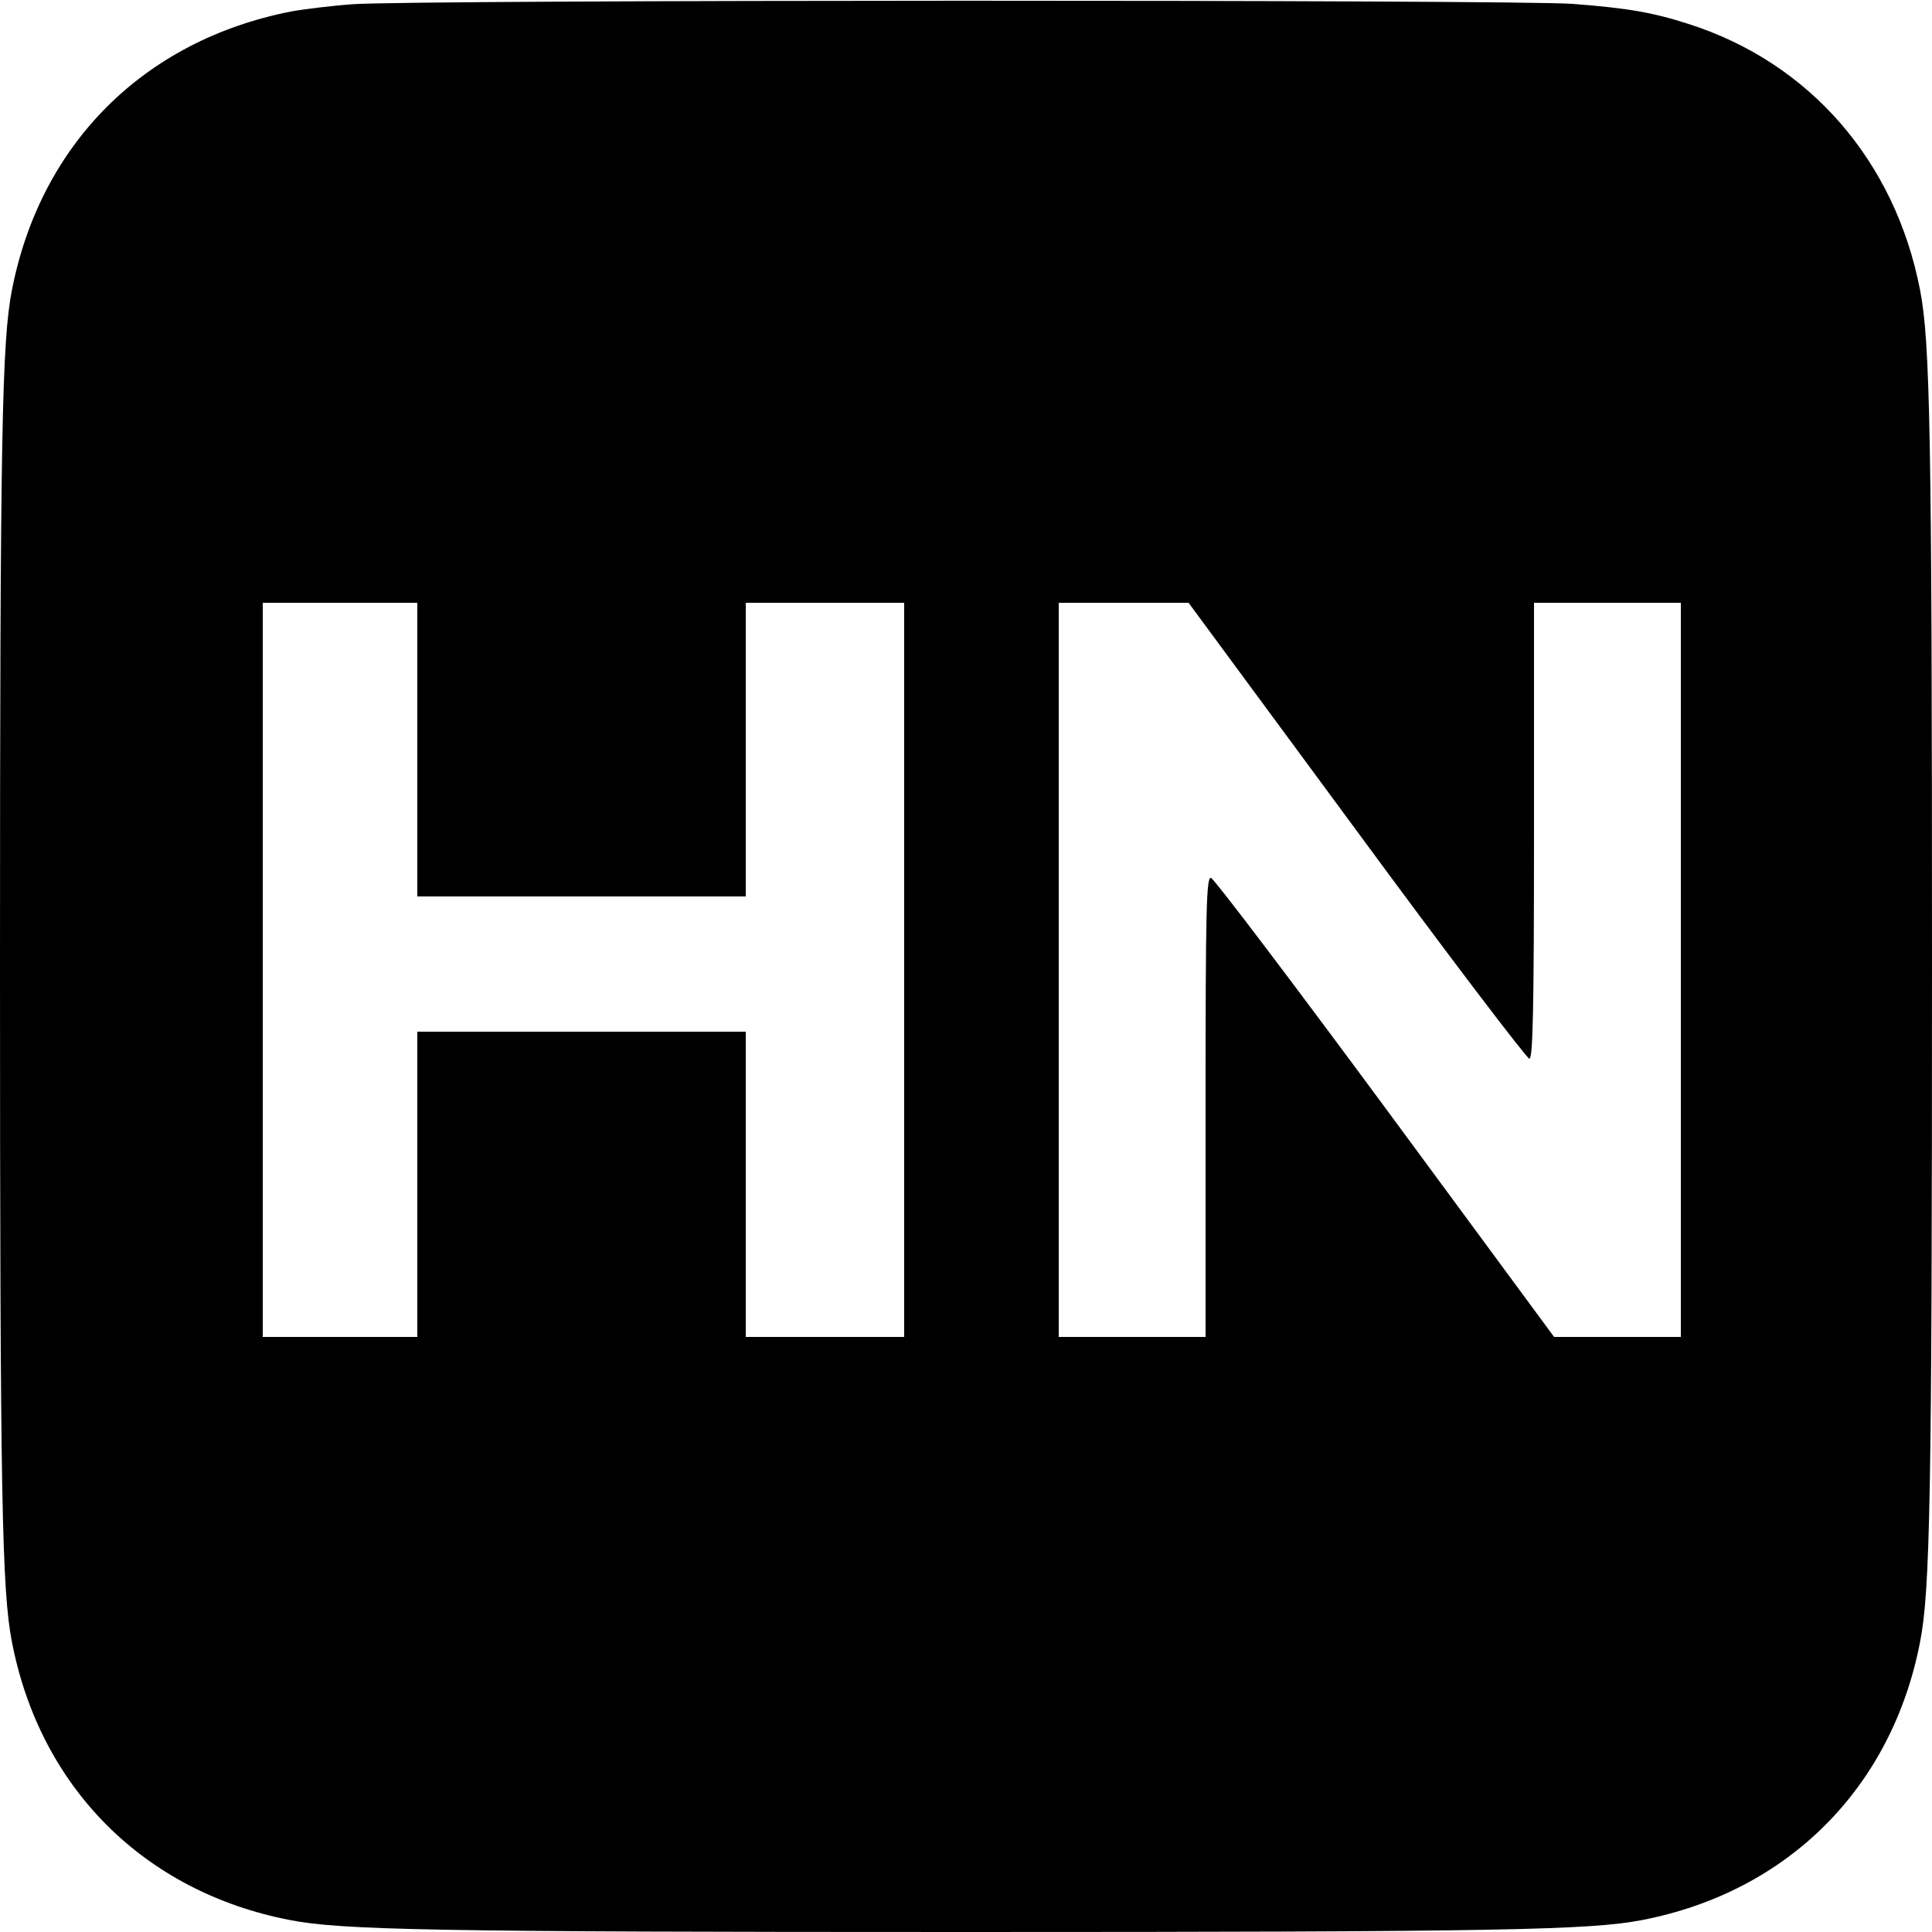
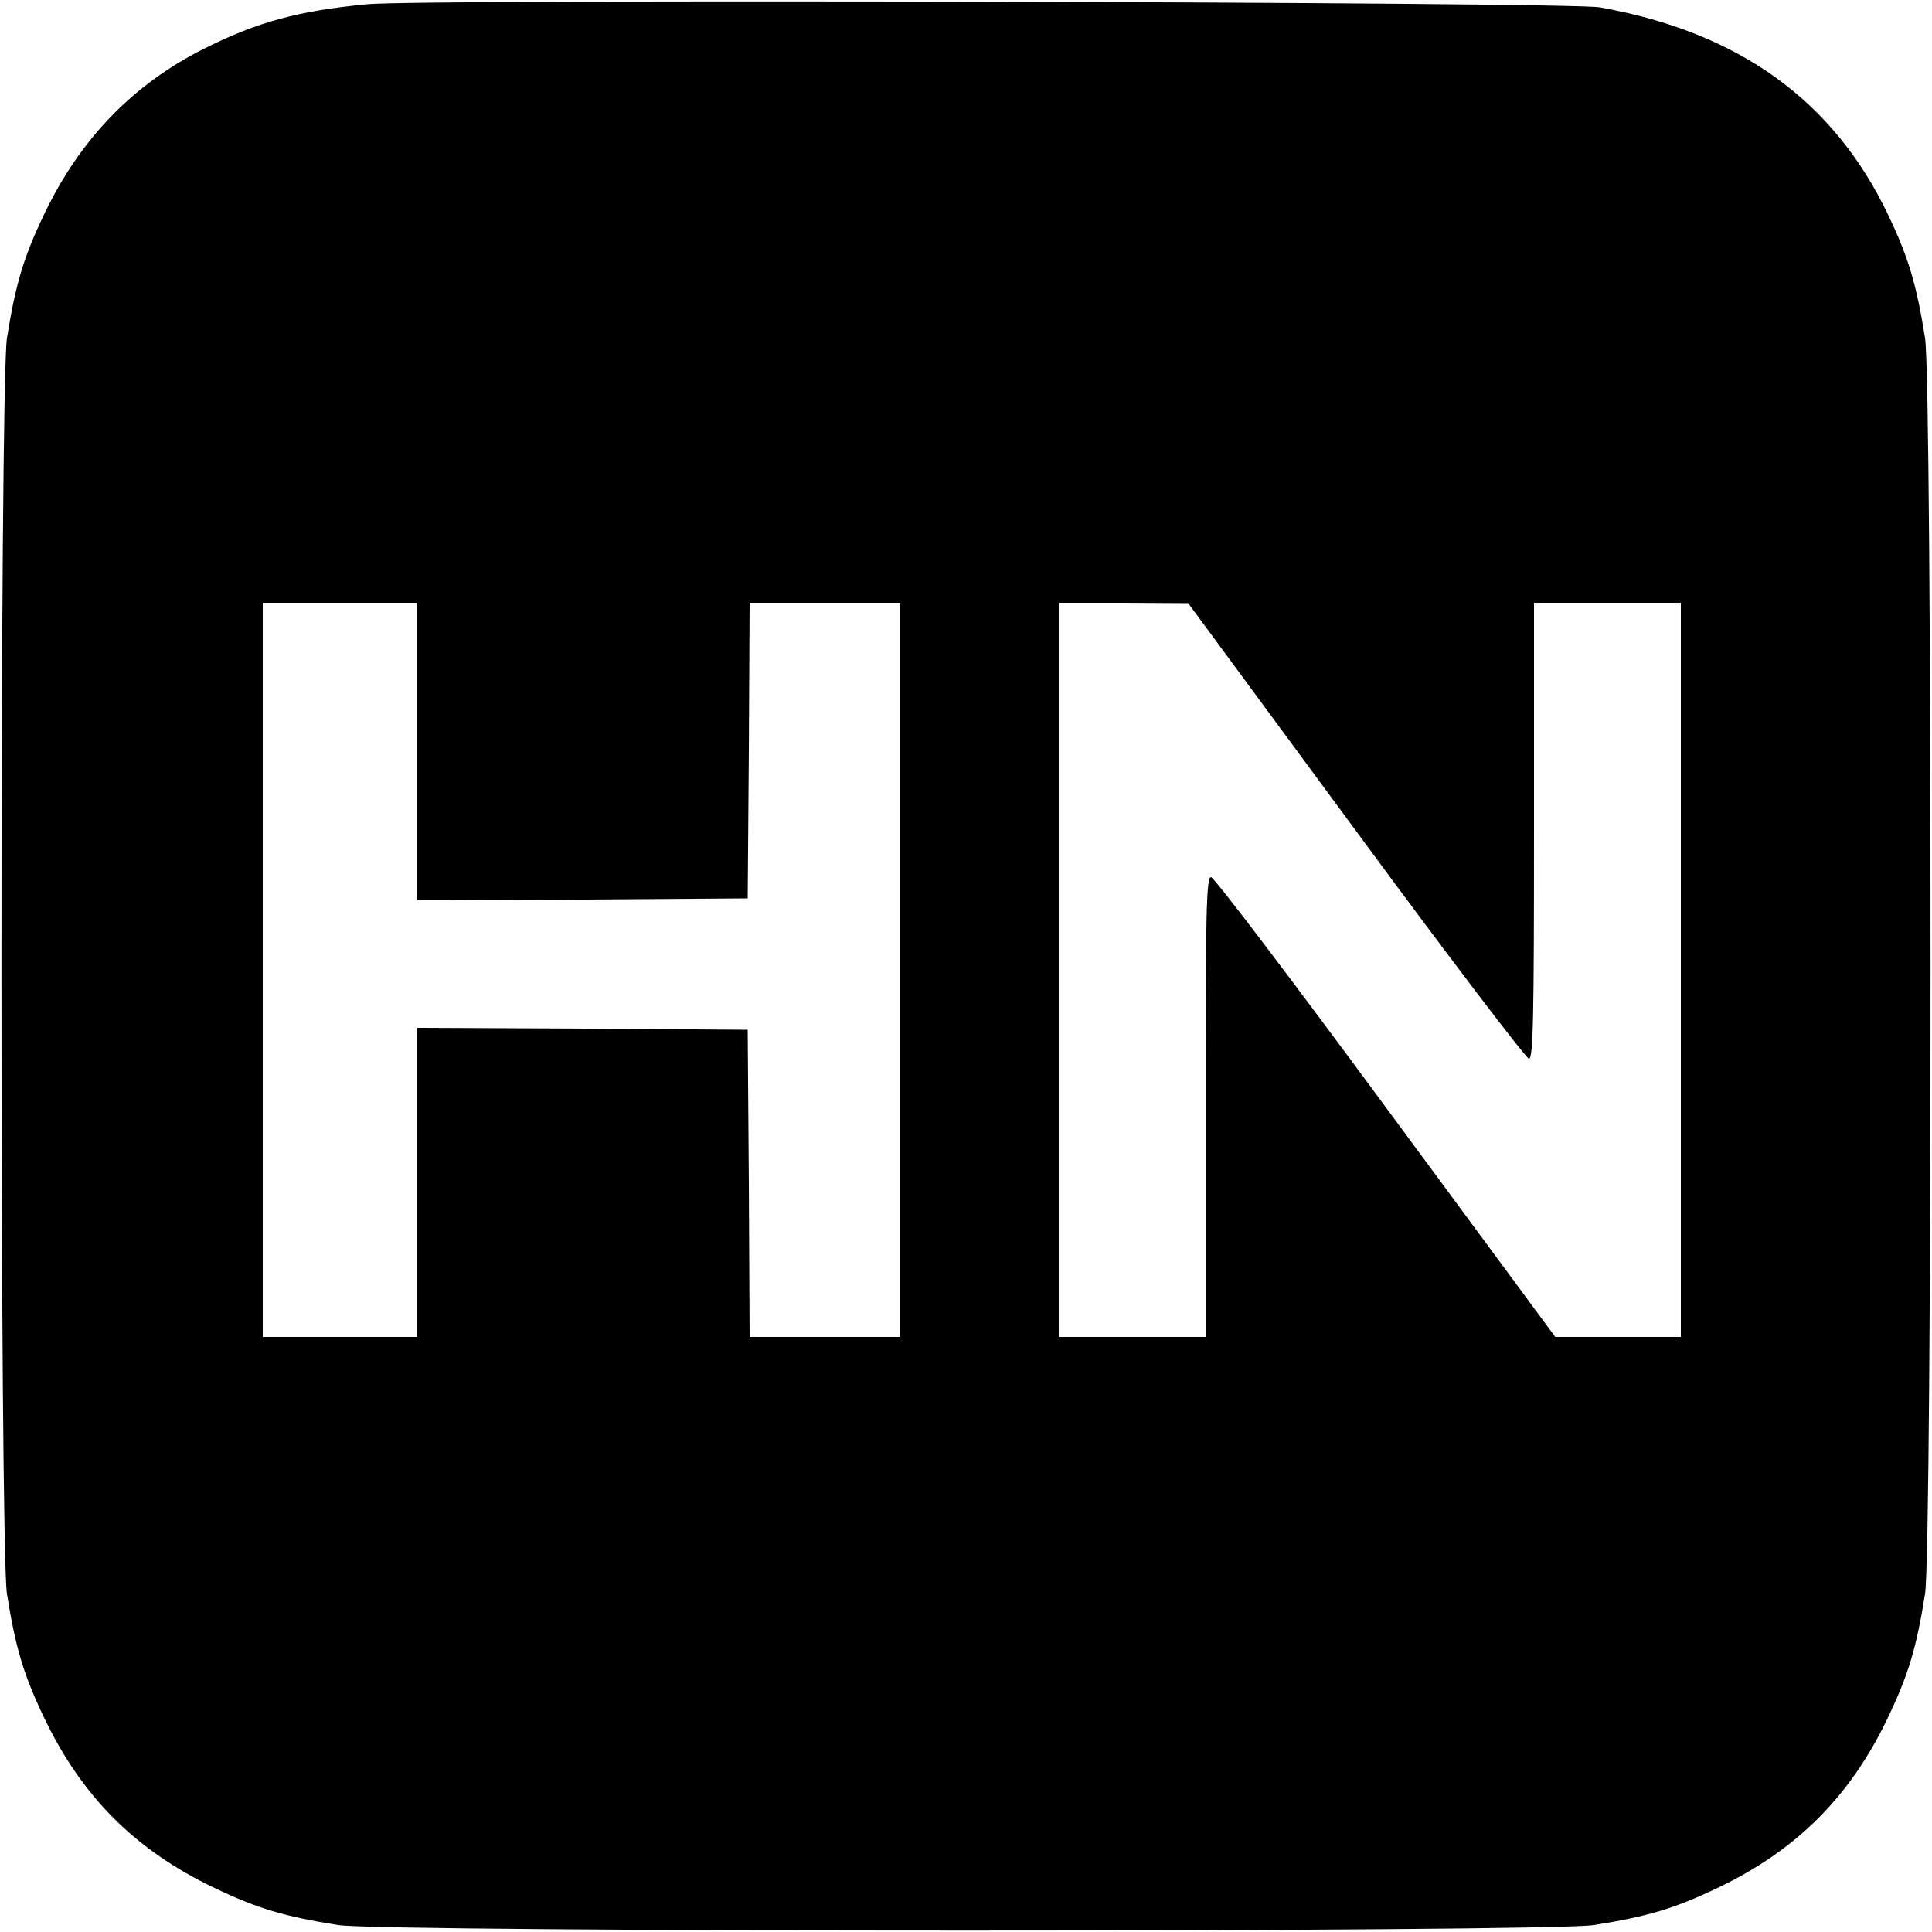
<svg xmlns="http://www.w3.org/2000/svg" version="1" width="666.667" height="666.667" viewBox="0 0 500 500">
-   <path d="M91.2 1.1c-5.6.4-12.8 1.3-16 1.9-38 7.5-64.7 34.2-72.1 72C.5 88.3 0 111.9 0 250s.5 161.7 3.1 175c7.3 37.7 34.2 64.6 71.9 71.9 13.3 2.6 36.9 3.1 175 3.1s161.7-.5 175-3.1c37.7-7.3 64.6-34.2 71.9-71.9 2.6-13.3 3.1-36.9 3.1-175s-.5-161.7-3.1-175c-6.5-33.4-28.6-58.8-59.9-68.8-9.3-3-15.8-4.1-30-5.2-14.9-1.1-300.7-1.1-315.8.1zM108 194v38h85v-76h41v190h-41v-79h-85v79H68V156h40v38zm243.1 21c23.8 32.4 44 58.9 44.7 59 .9 0 1.2-12.4 1.2-59v-59h38v190h-32.8l-43.7-59.3c-24-32.5-44.3-59.3-45.1-59.5-1.2-.3-1.4 8-1.4 59.2V346h-38V156h33.6l43.5 59z" />
+   <path d="M95 1.1C77.2 2.8 66.6 5.7 53 12.5c-18.6 9.3-32.3 23.5-41.6 43C6 66.8 4 73.7 1.8 87.5c-1.9 11.6-1.9 313.4 0 325 2.2 13.8 4.2 20.7 9.6 32 9.8 20.5 23.6 34.3 44.1 44.1 11.3 5.4 18.2 7.4 32 9.6 11.6 1.9 313.4 1.9 325 0 13.8-2.2 20.7-4.2 32-9.6 20.5-9.8 34.3-23.6 44.1-44.1 5.4-11.3 7.4-18.2 9.6-32 1.9-11.6 1.9-313.4 0-325-2.2-13.8-4.2-20.7-9.6-32C474.5 26 450 8.3 414 1.9 406.3.5 108.8-.3 95 1.1zm13 193.4V233l42.8-.2 42.7-.3.3-38.3.2-38.2h39v190h-39l-.2-39.8-.3-39.7-42.7-.3-42.8-.2v80H68V156h40v38.5zM350.9 215c23.9 32.5 44.1 59 44.8 59 1.1 0 1.3-11.2 1.3-59v-59h38v190h-32.5l-43.9-59.5c-24.1-32.7-44.4-59.5-45.2-59.5-1.2 0-1.4 9.2-1.4 59.5V346h-38V156h16.8l16.7.1 43.4 58.9z" />
</svg>
